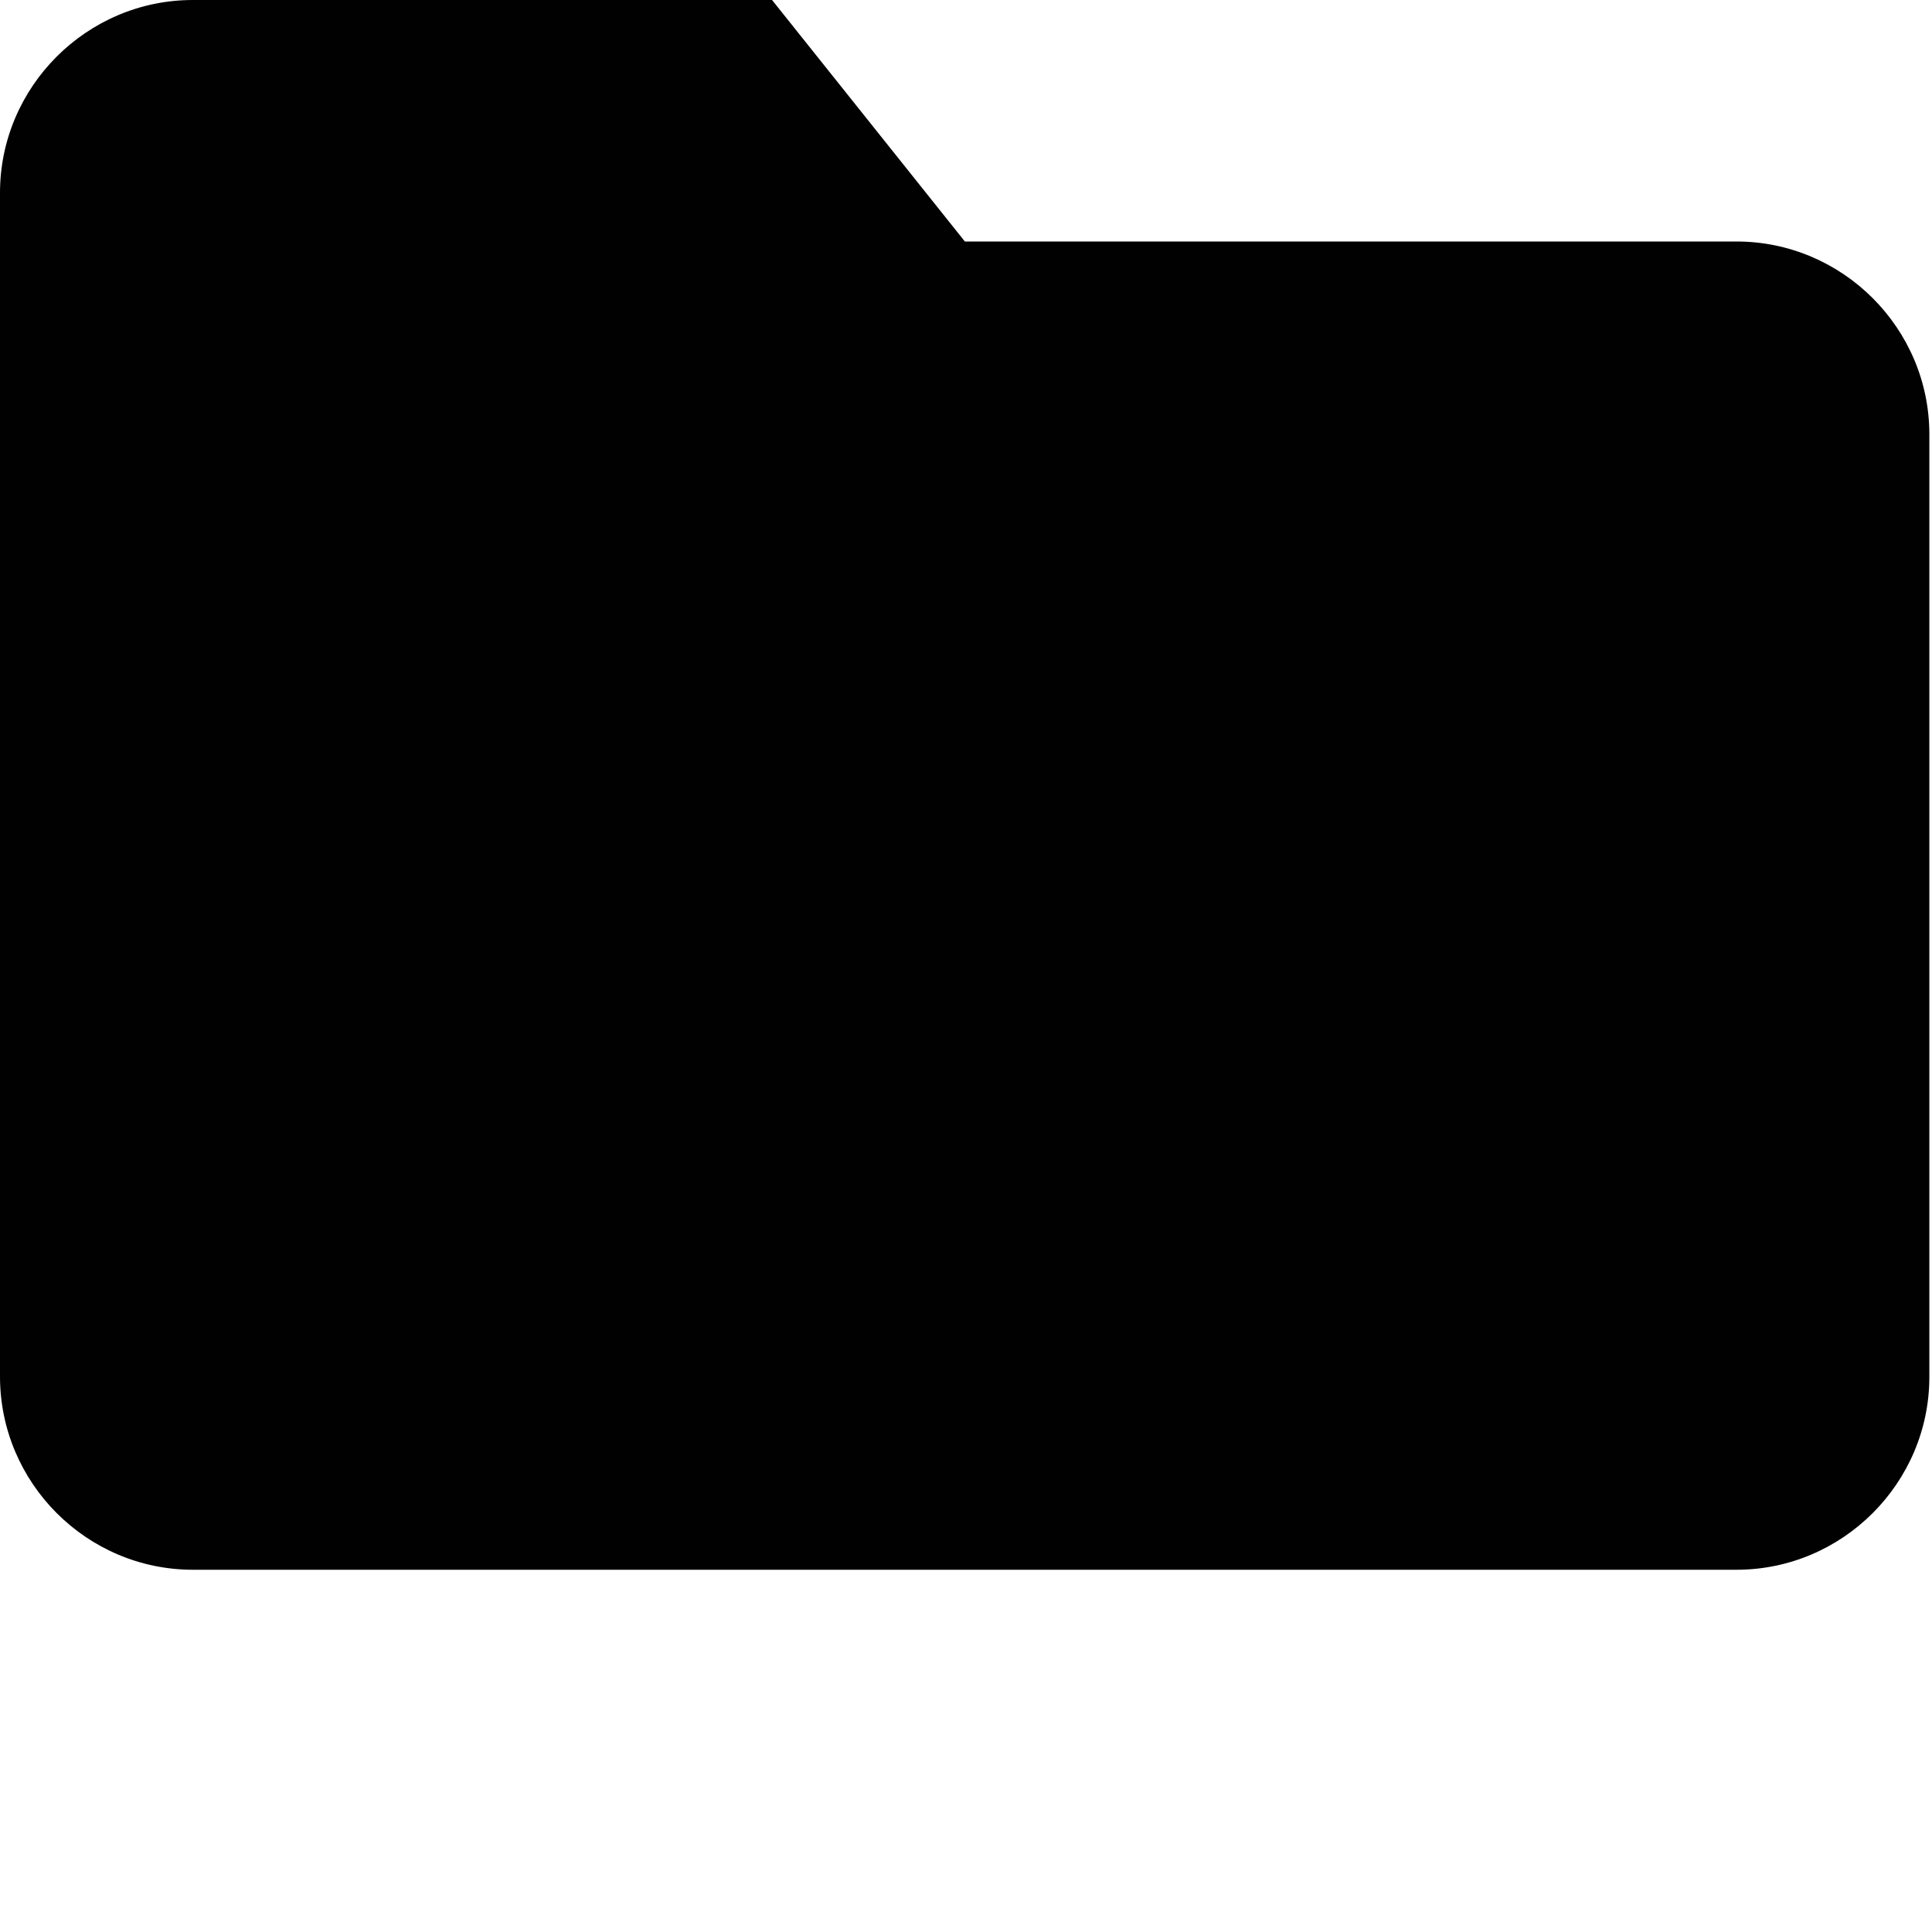
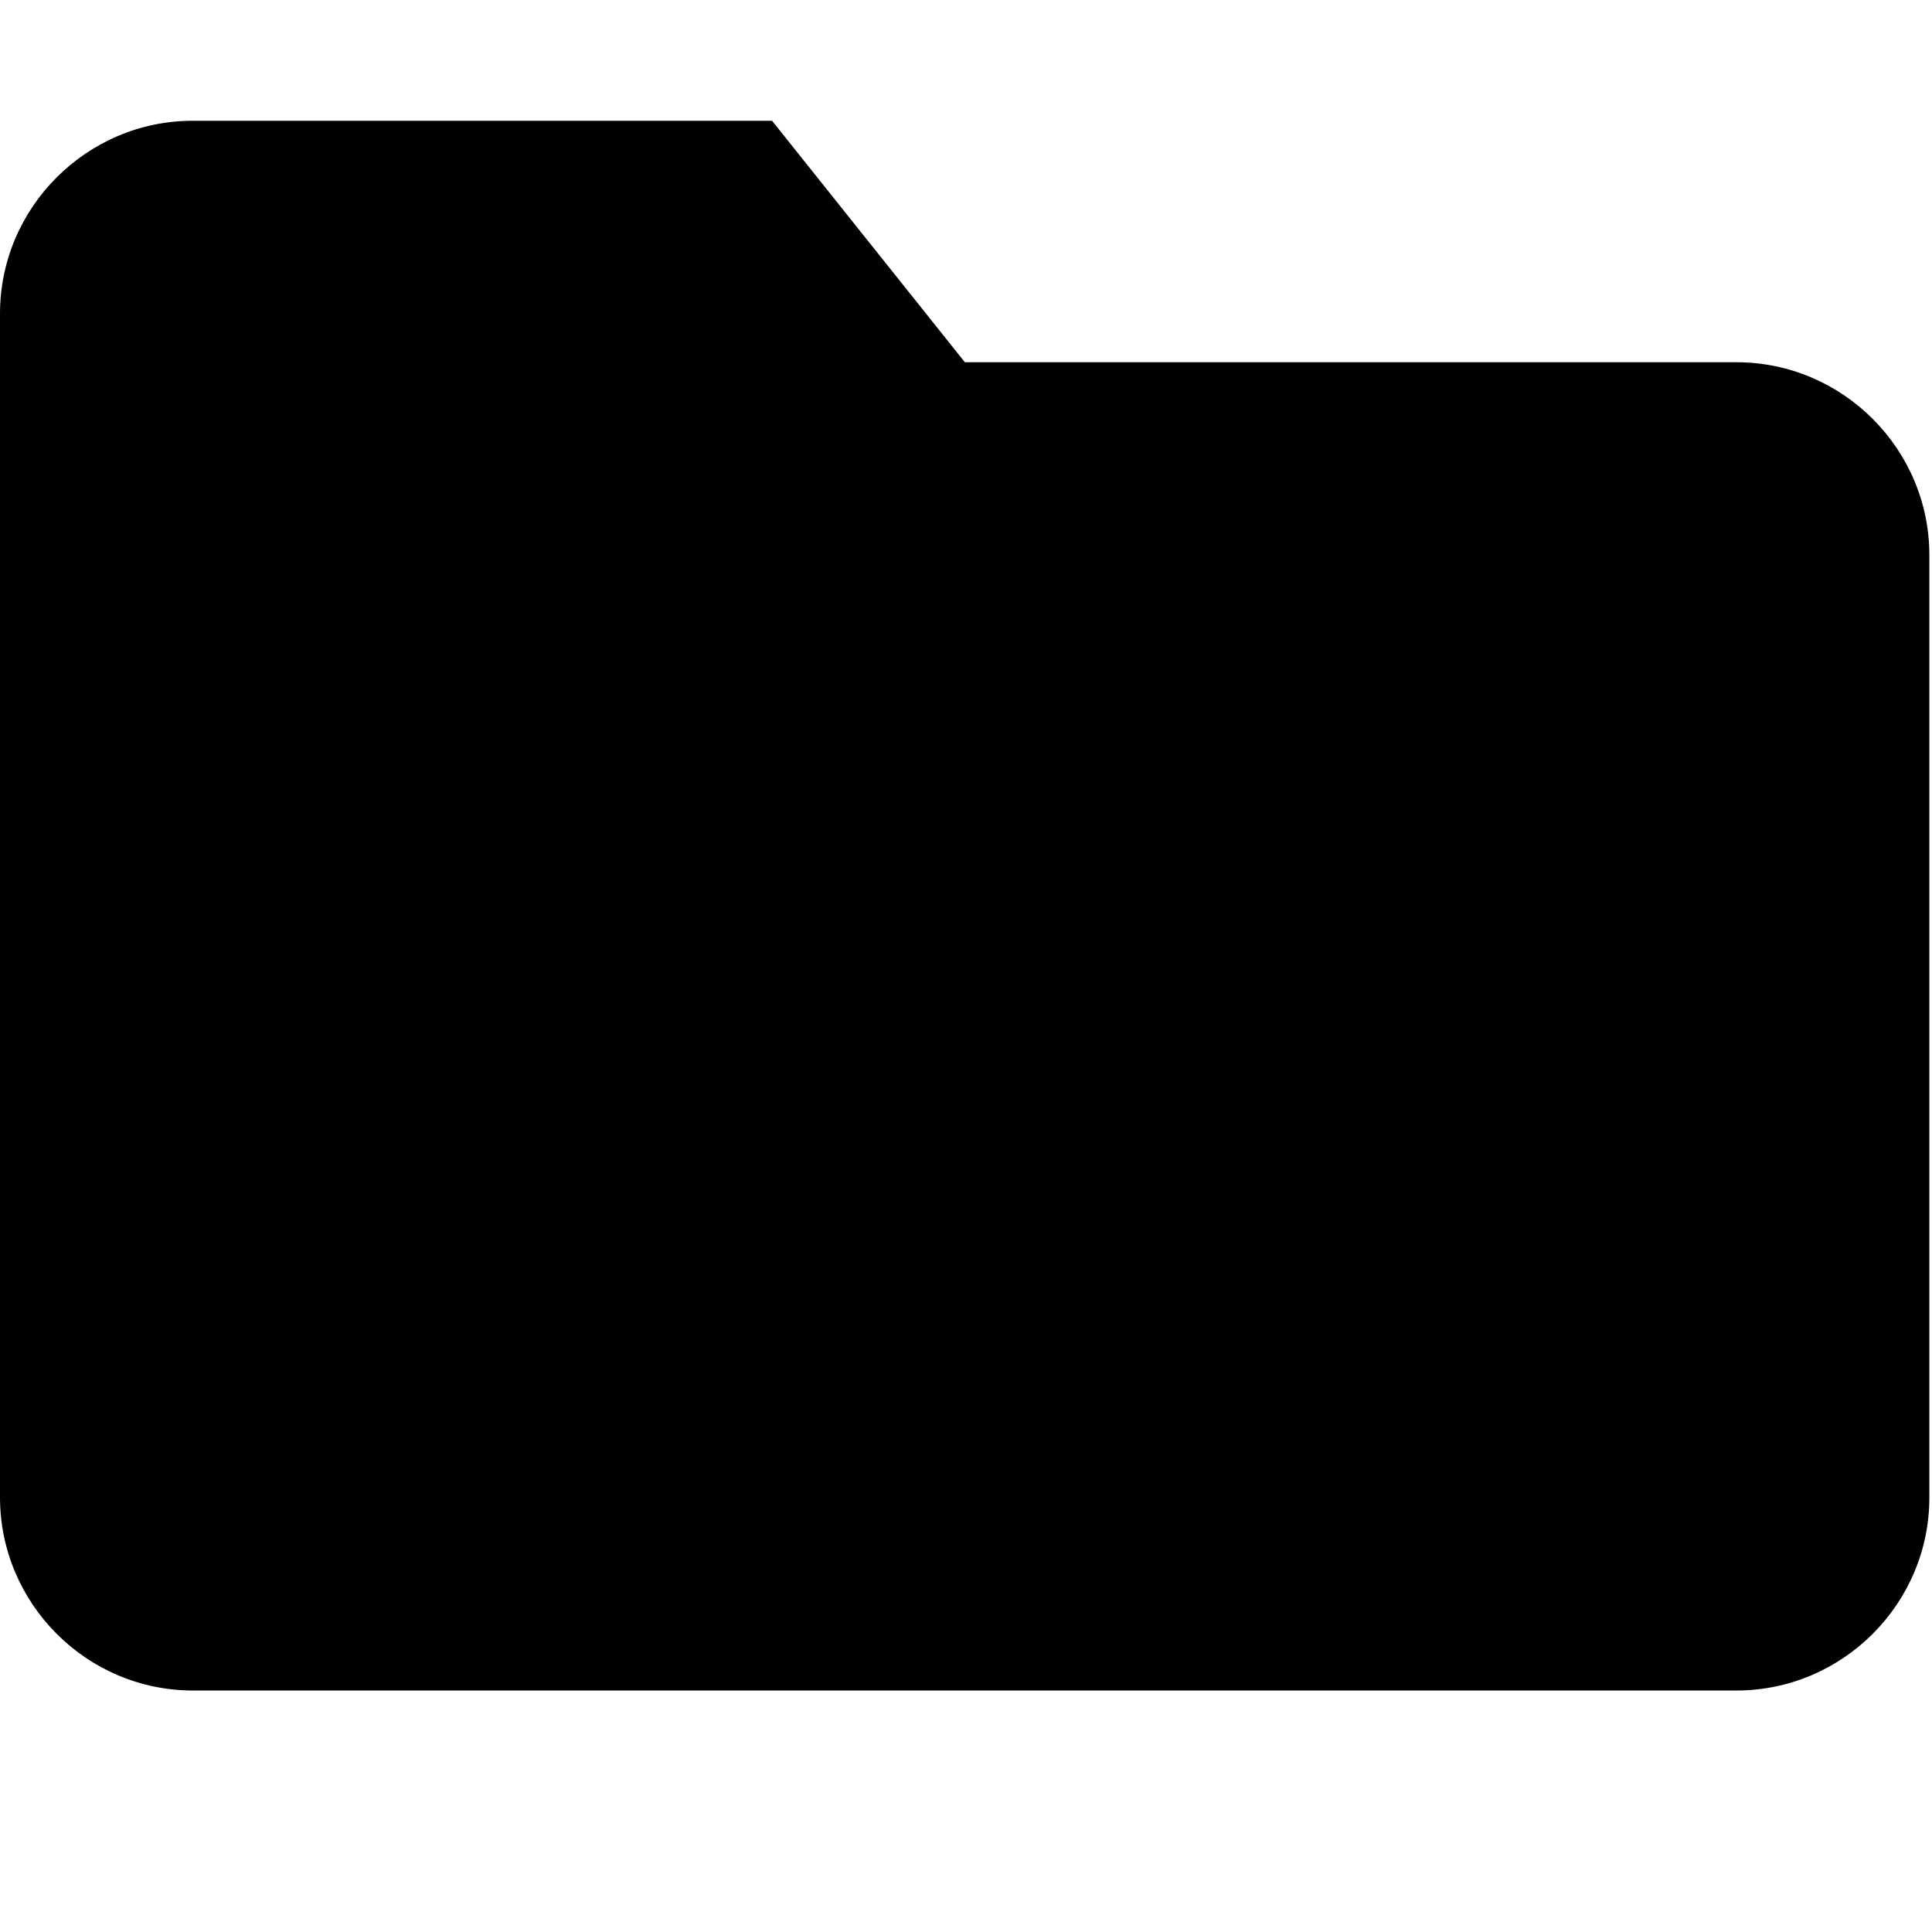
<svg xmlns="http://www.w3.org/2000/svg" version="1.1" id="Layer_1" x="0px" y="0px" viewBox="0 0 512 512" enable-background="new 0 0 512 512" xml:space="preserve">
  <g id="folder_1_">
-     <path fill="#010101" d="M204.6,0H51.1C23,0,0,23,0,51.1v313.7C0,393,23,416,51.1,416h409.1c28.1,0,51.1-23,51.1-51.1V115.1   c0-28.1-23-51.1-51.1-51.1H255.7L204.6,0z" />
+     <path fill="#010101" d="M204.6,32H51.1C23,32,0,55,0,83.1v313.7C0,425,23,448,51.1,448h409.1c28.1,0,51.1-23,51.1-51.1V147.1   c0-28.1-23-51.1-51.1-51.1H255.7L204.6,32z" />
  </g>
</svg>
